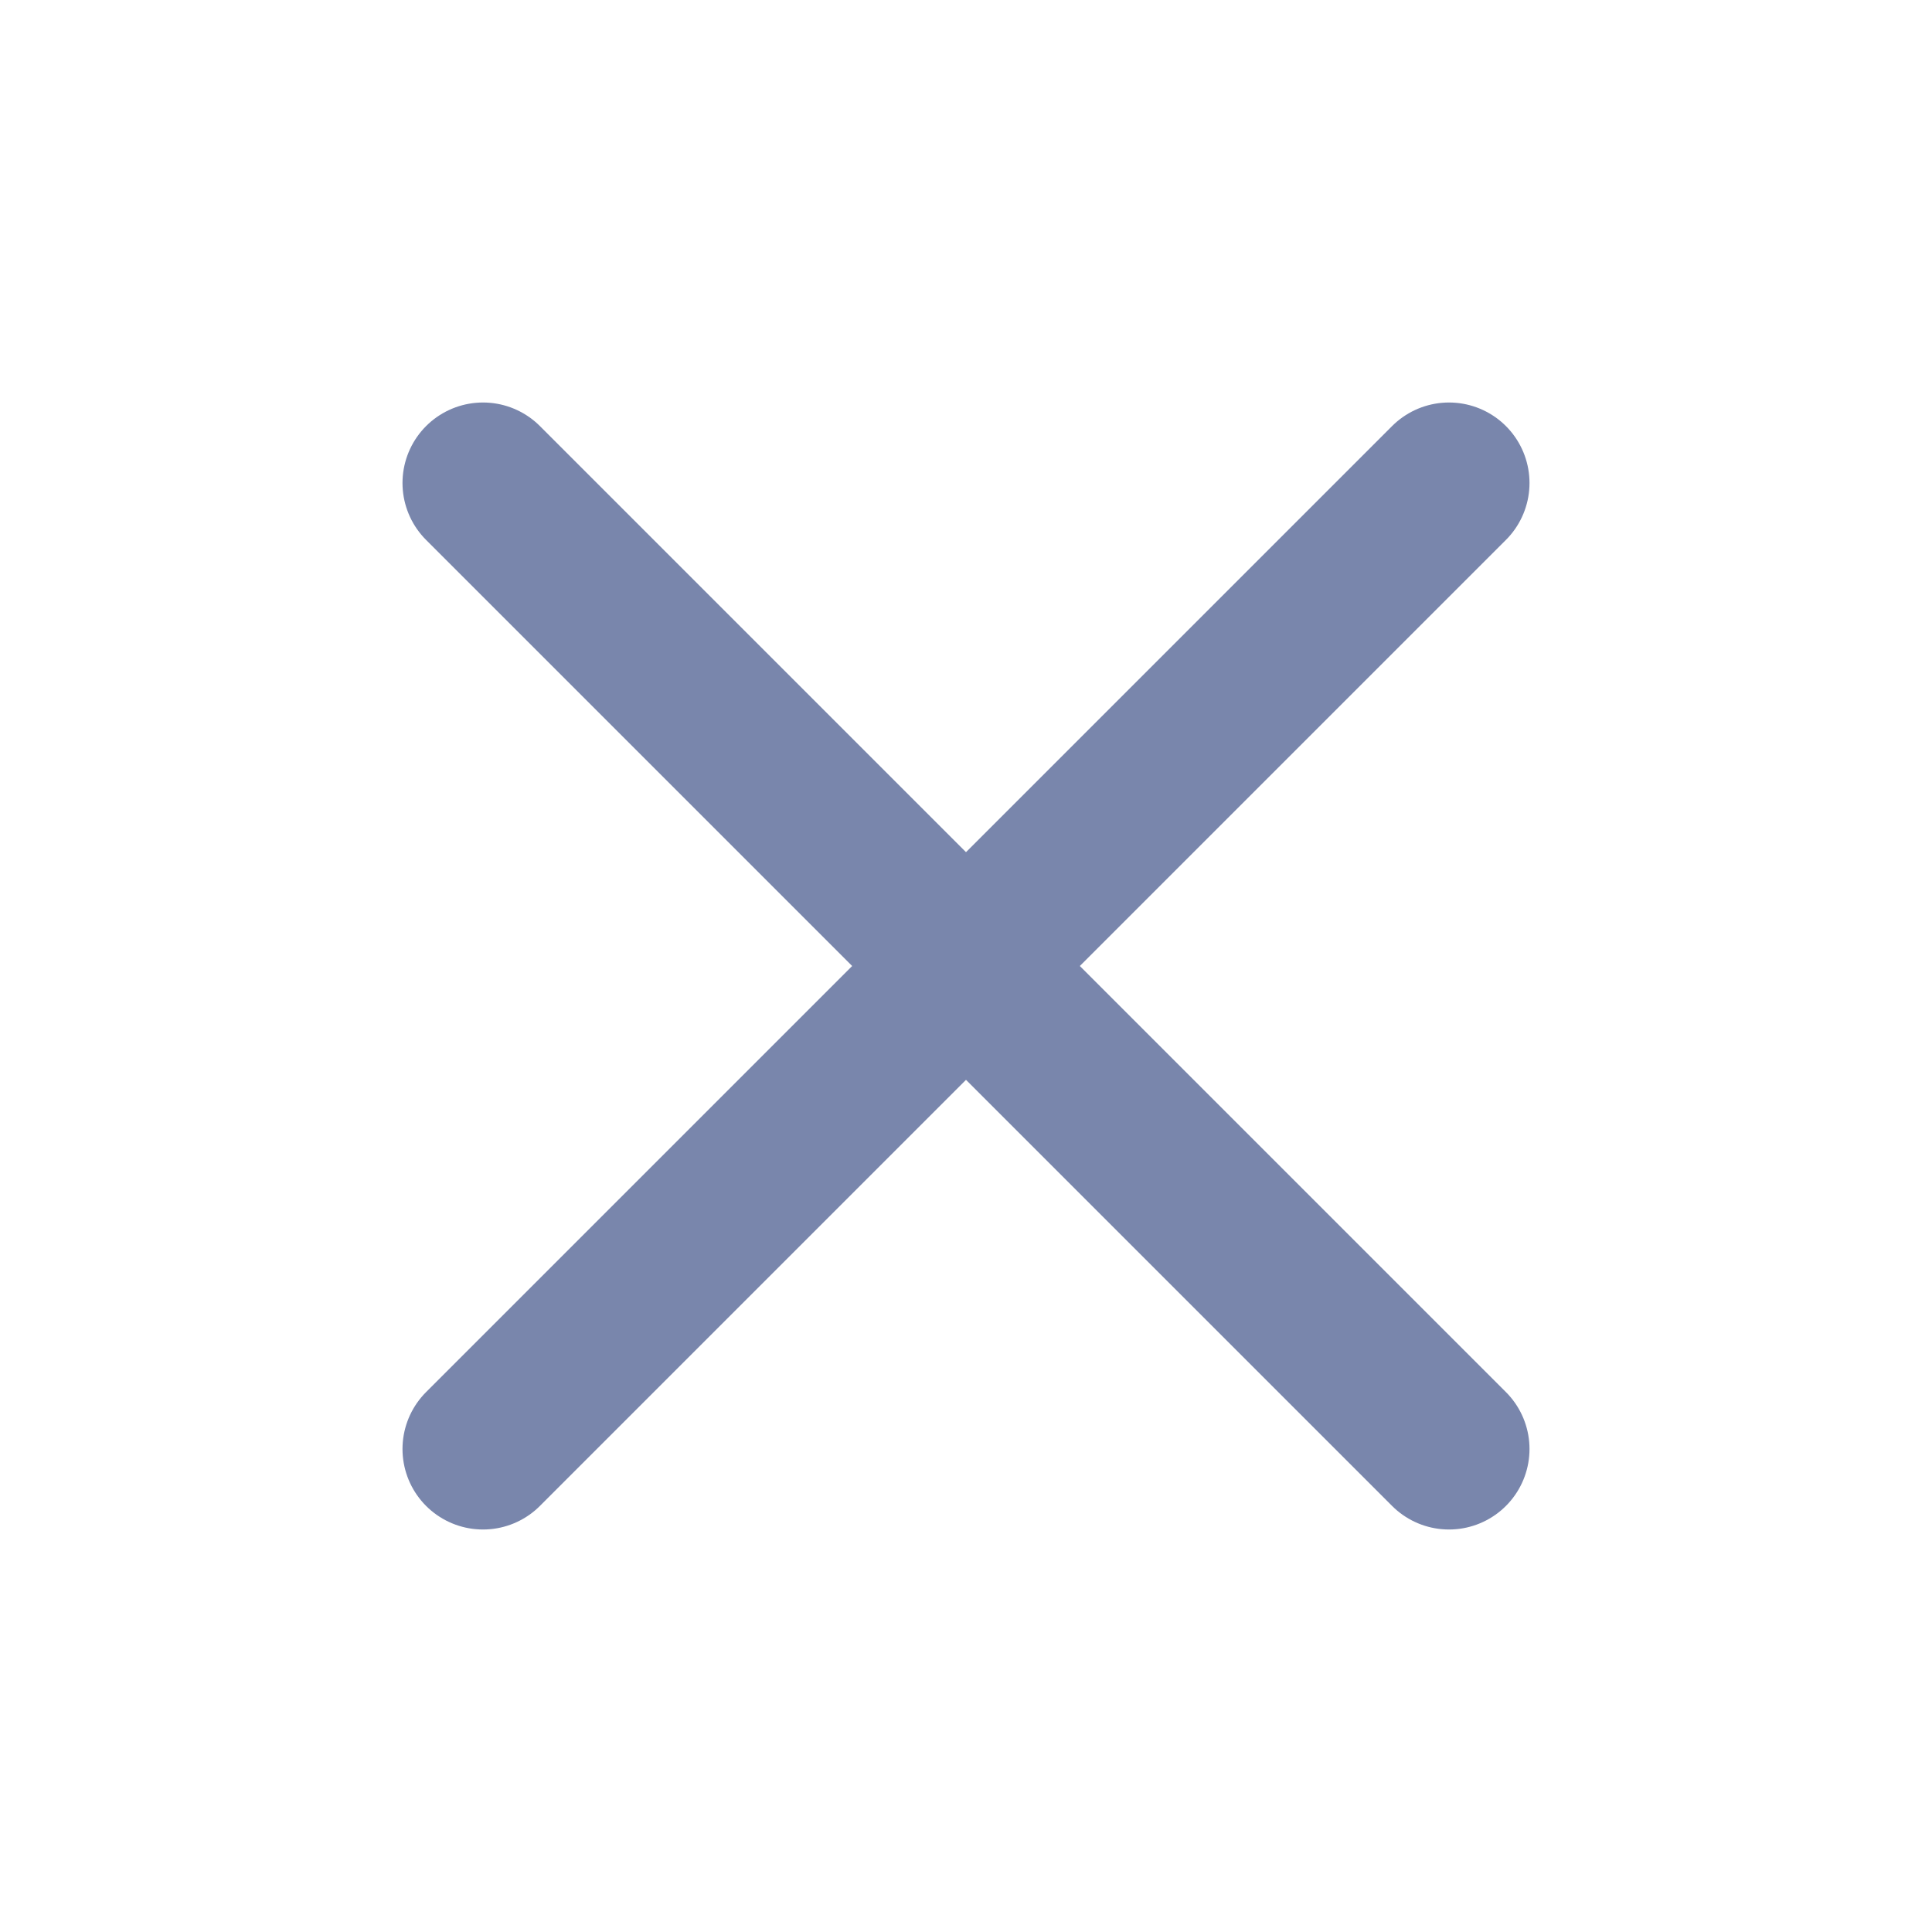
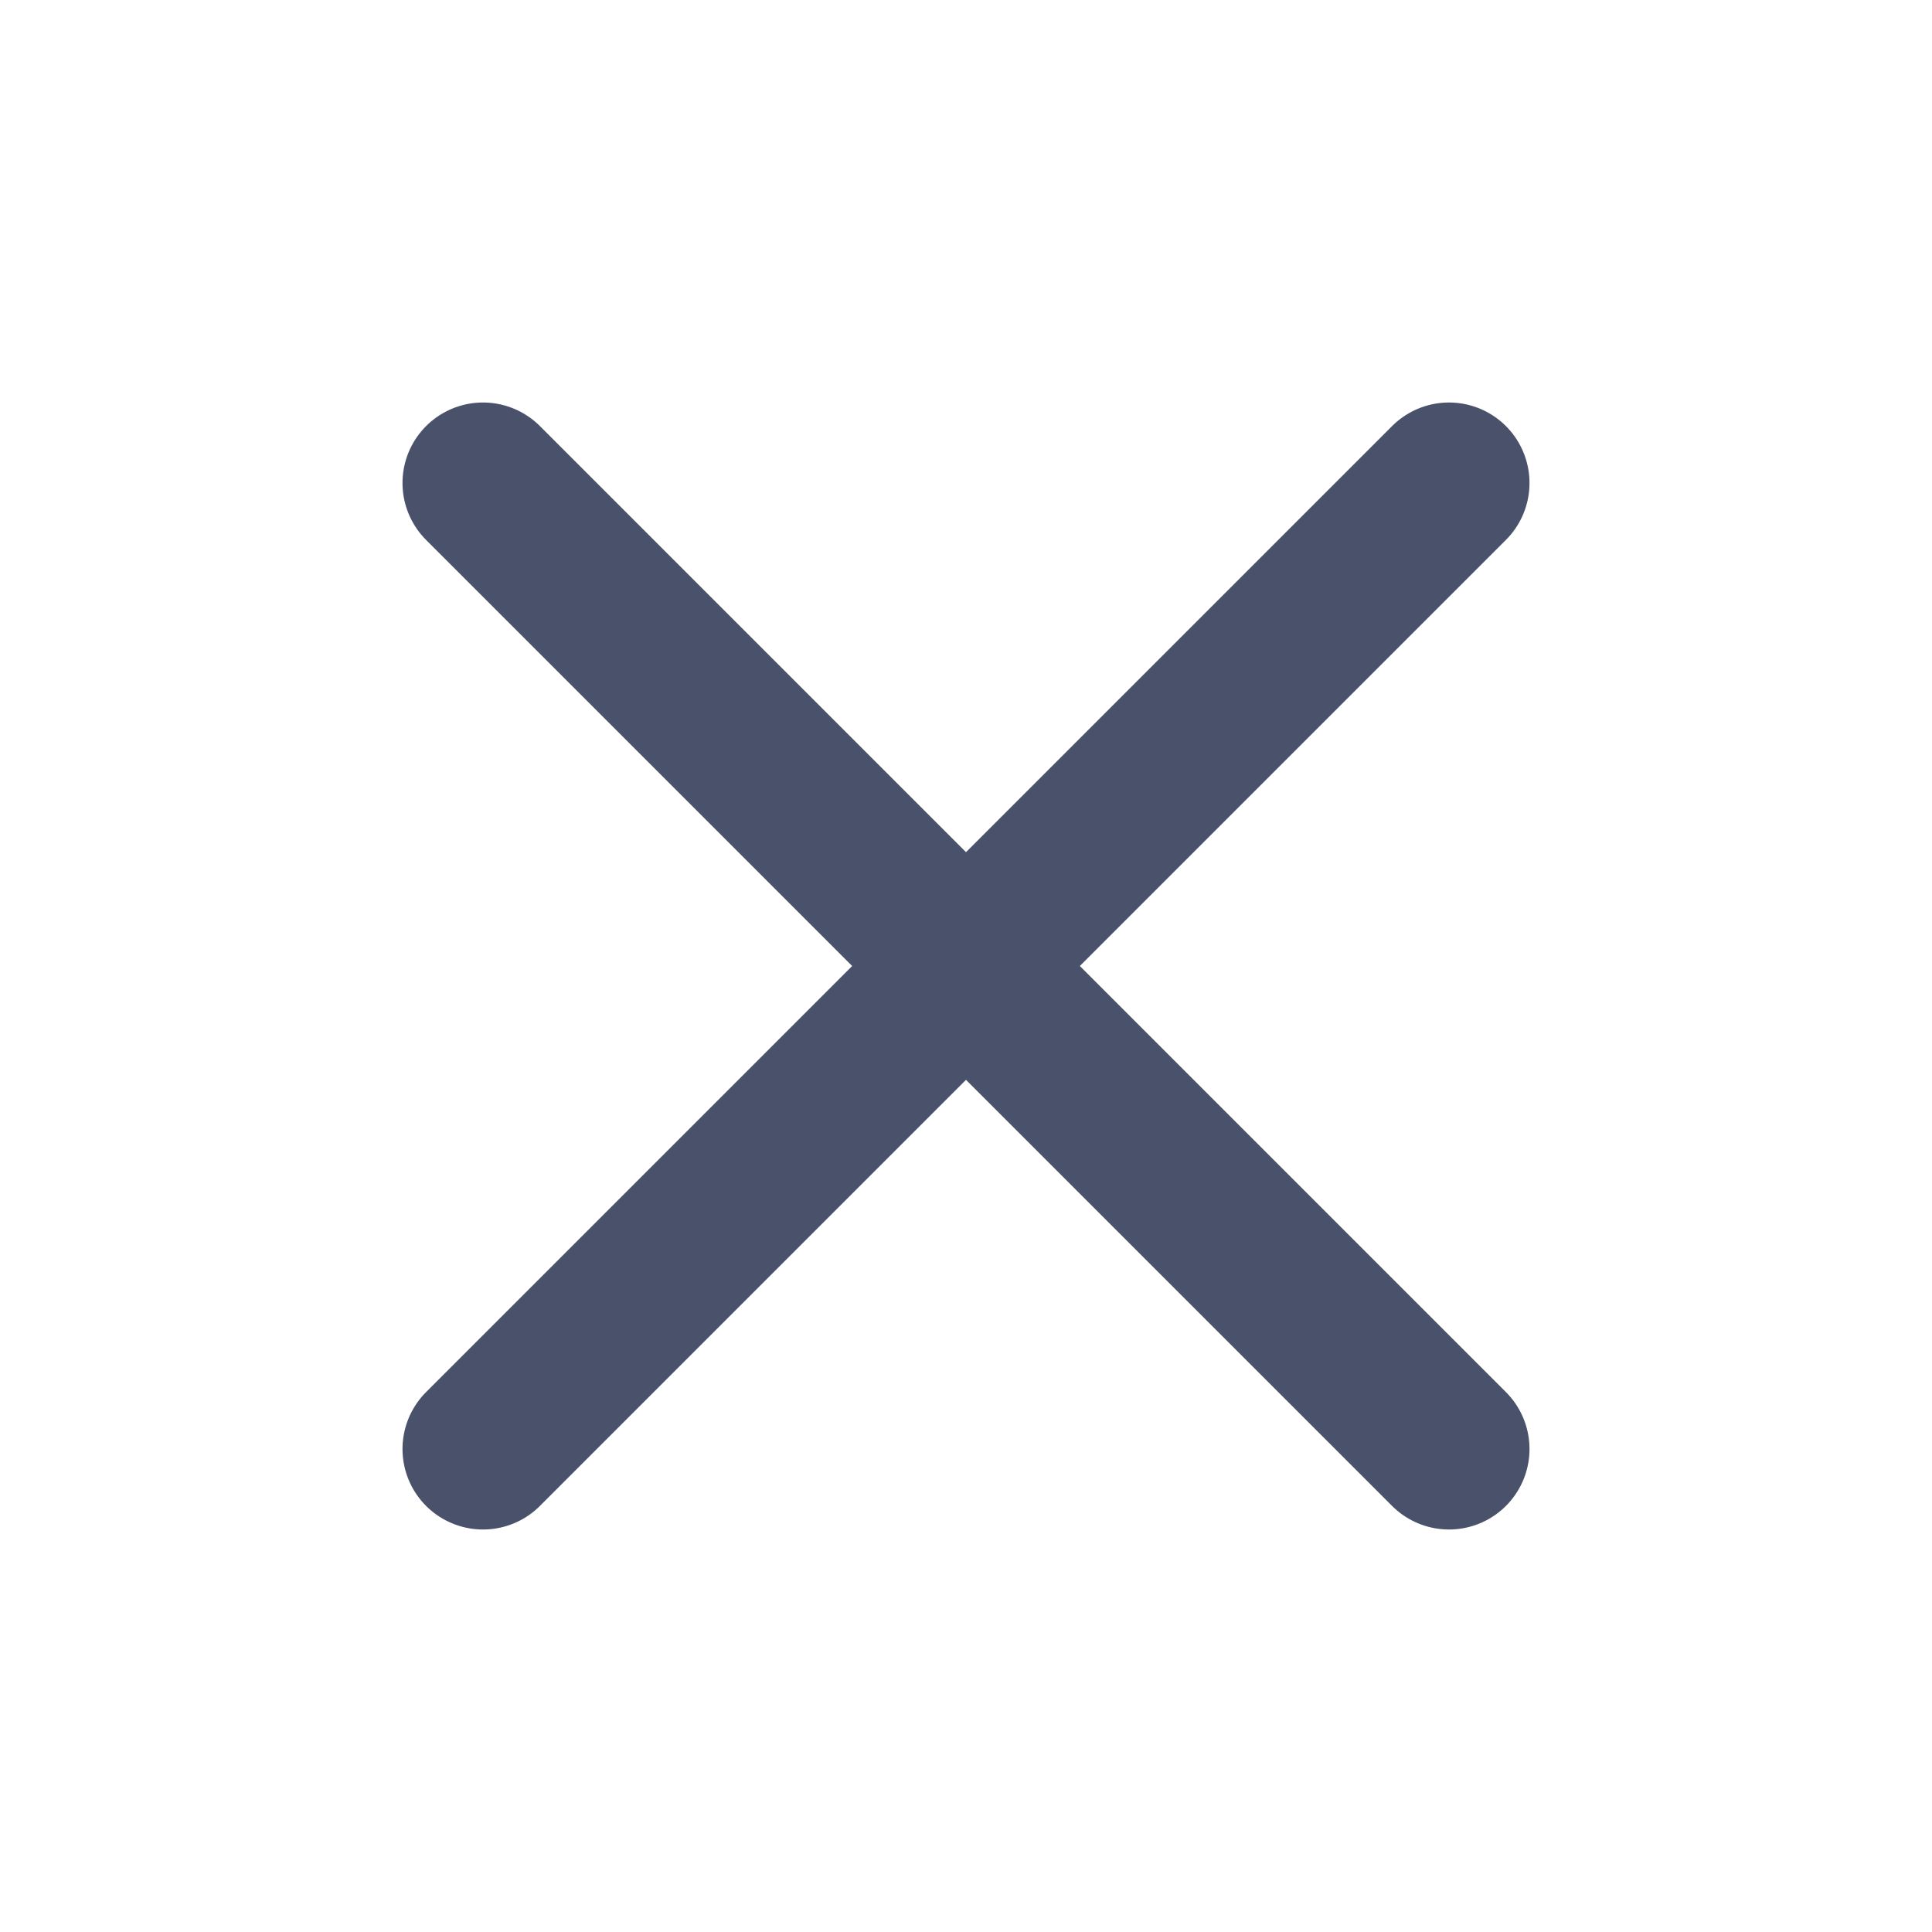
<svg xmlns="http://www.w3.org/2000/svg" width="24" height="24" viewBox="0 0 24 24" fill="none">
-   <path d="M18 6L6 18M6 6L18 18" stroke="#7986AC" stroke-width="2" stroke-linecap="round" stroke-linejoin="round" />
+   <path d="M18 6L6 18M6 6L18 18" stroke="#4a526b" stroke-width="2" stroke-linecap="round" stroke-linejoin="round" />
</svg>
